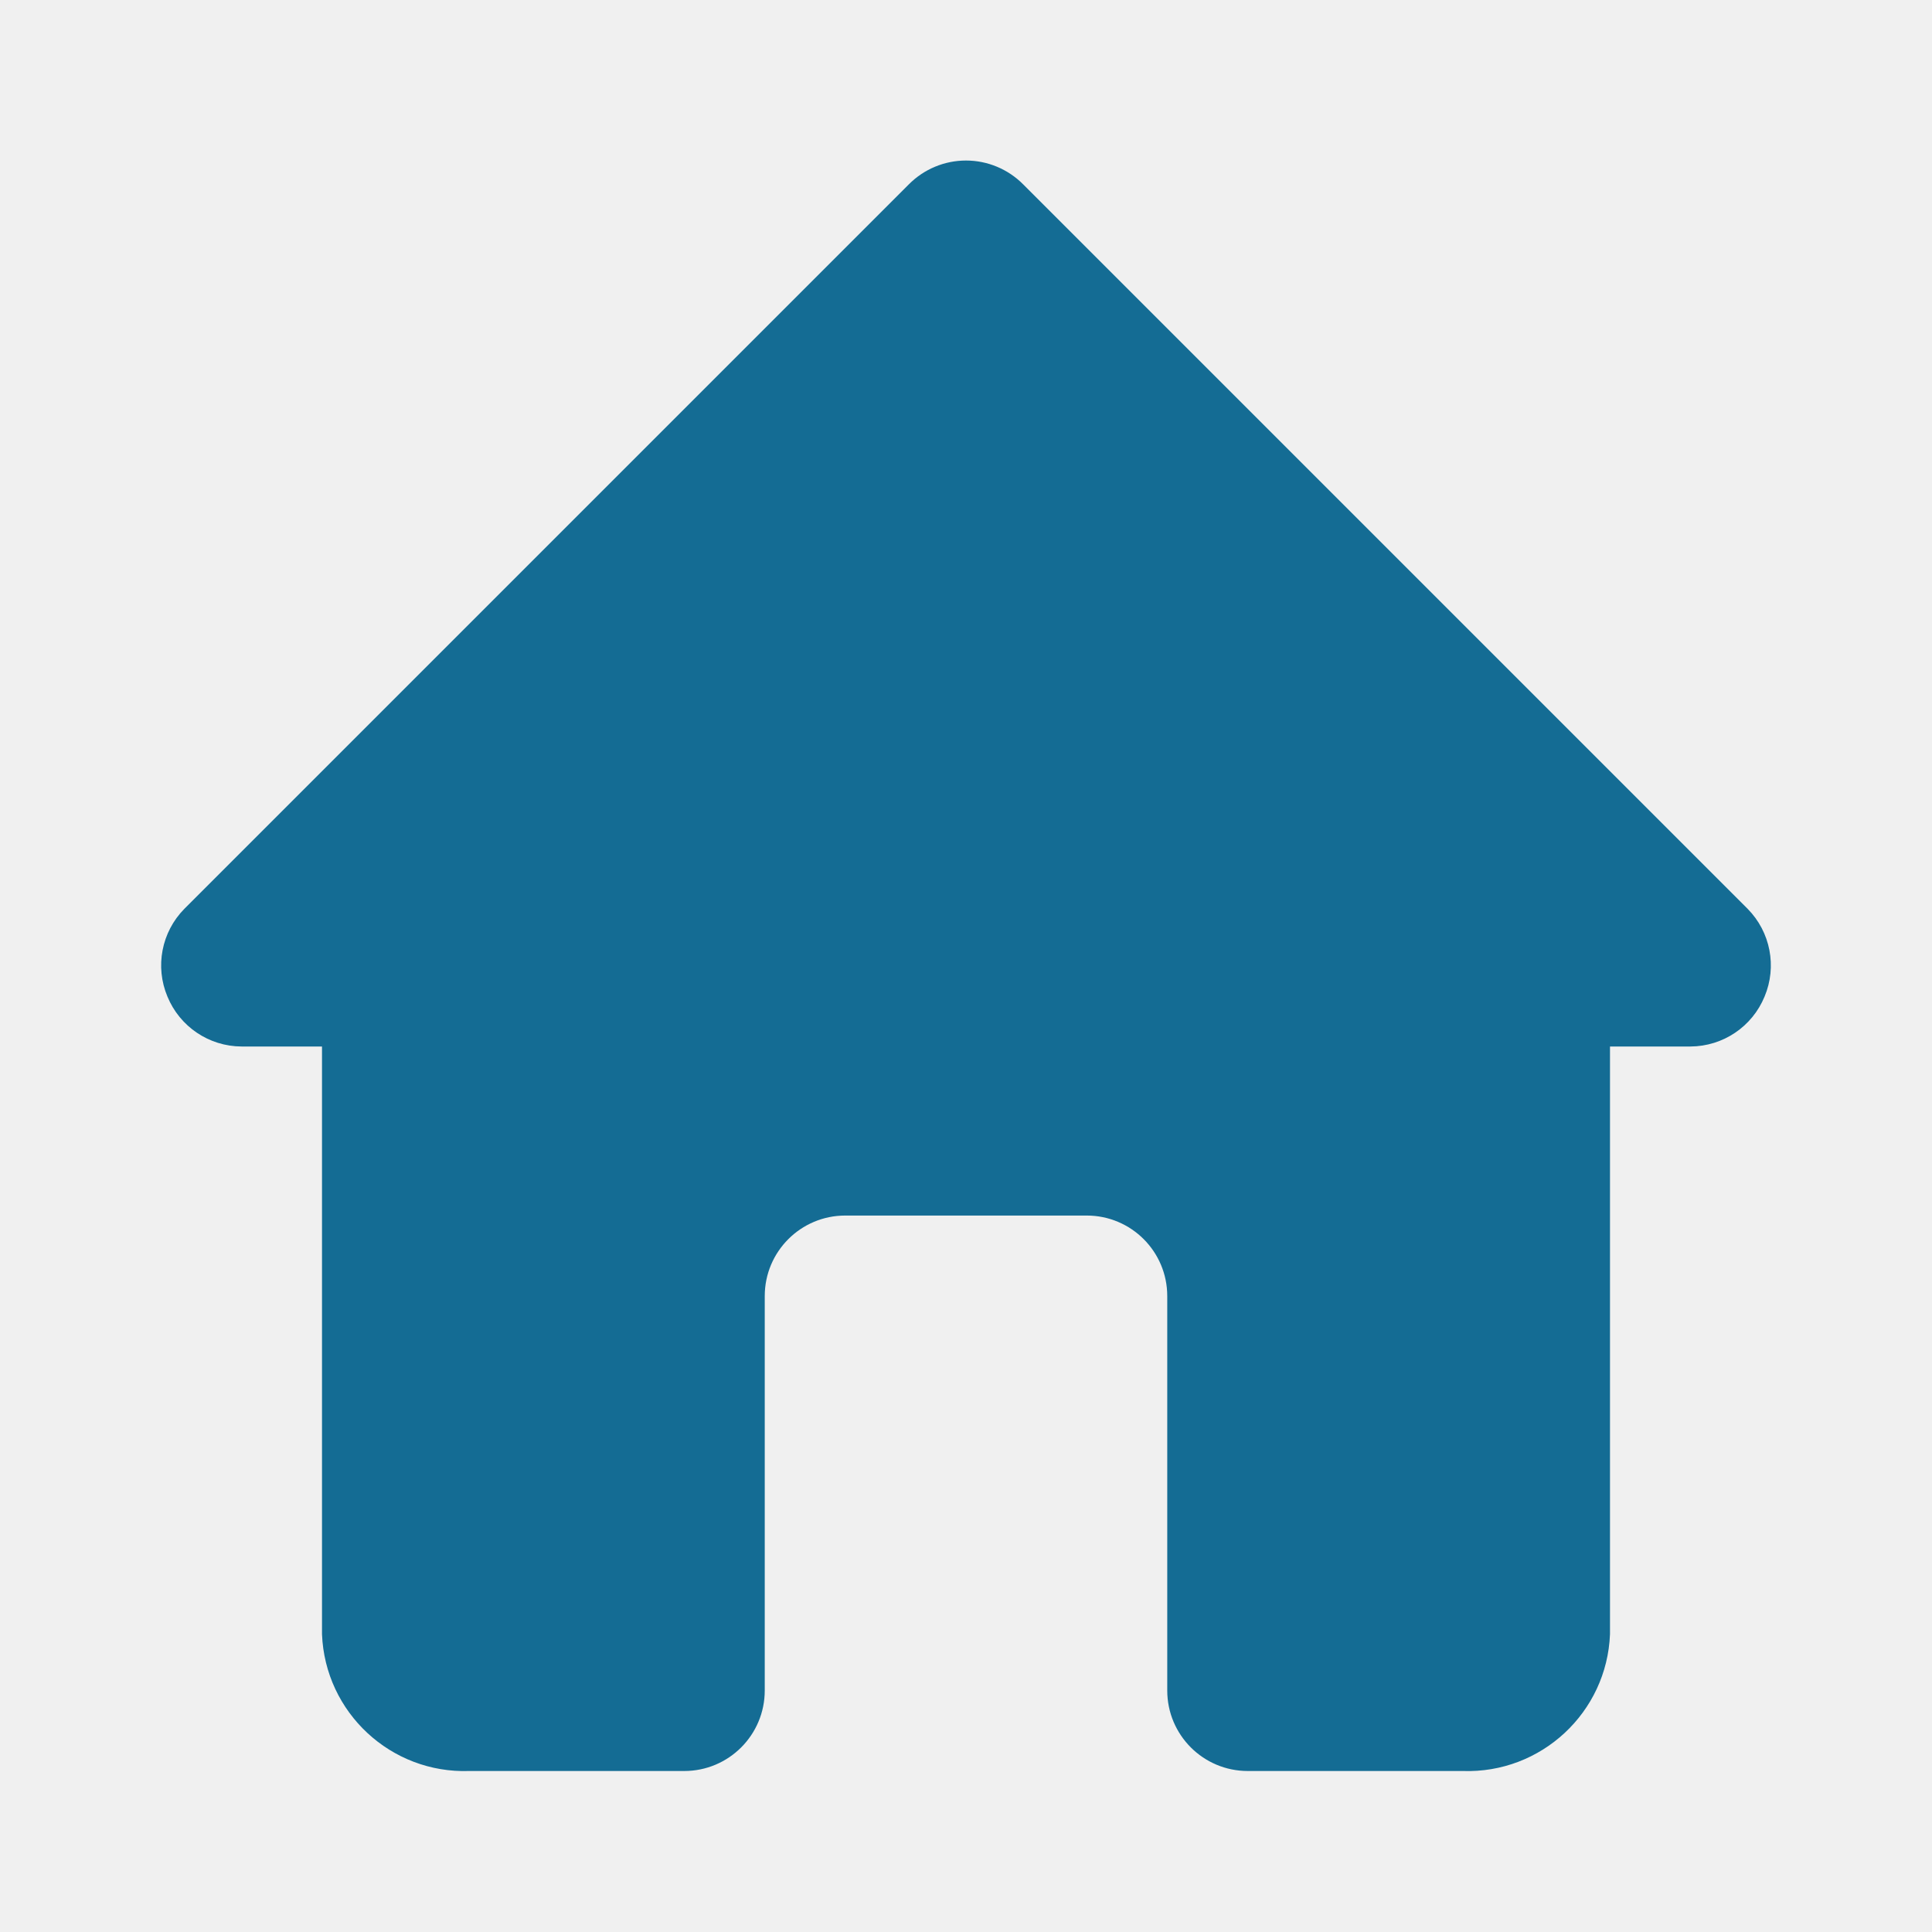
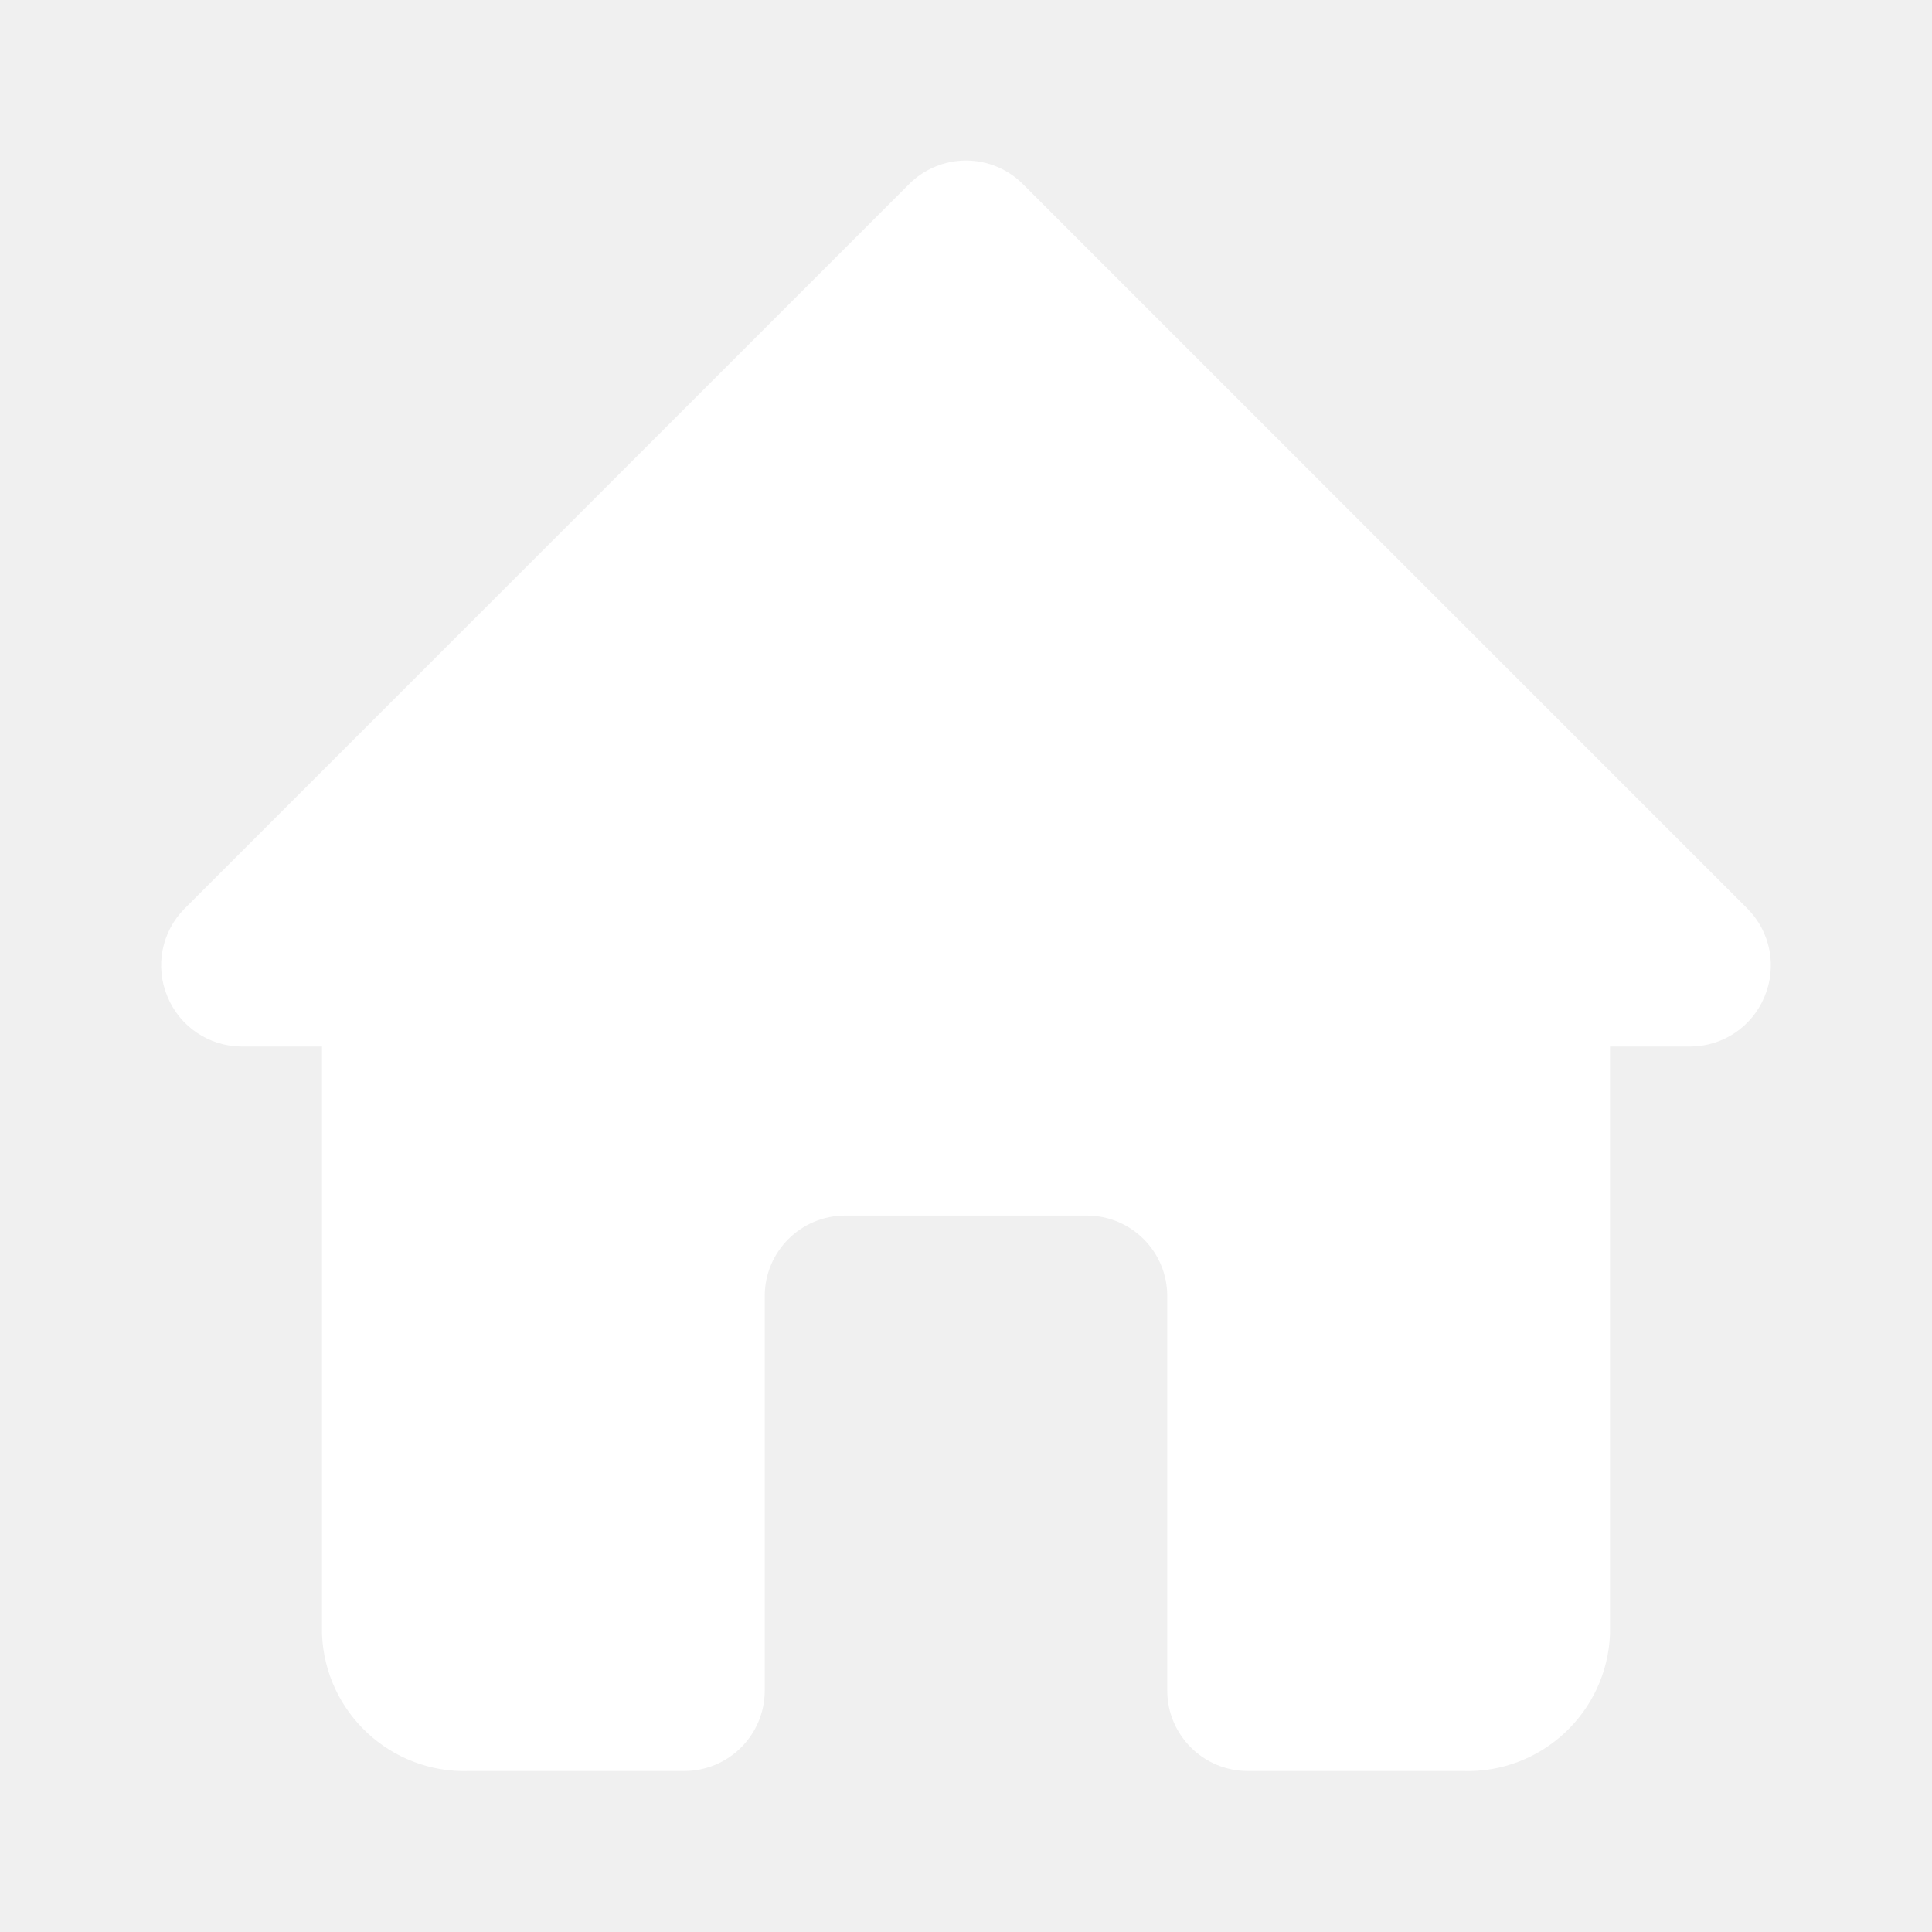
- <svg xmlns="http://www.w3.org/2000/svg" fill="" width="800px" height="800px" viewBox="0 0 24 24" id="home-alt-3" data-name="Flat Color" class="icon flat-color" stroke="">
+ <svg xmlns="http://www.w3.org/2000/svg" fill="" width="800px" height="800px" viewBox="0 0 24 24" id="home-alt-3" data-name="Flat Color" class="icon flat-color">
  <g id="SVGRepo_bgCarrier" stroke-width="0" />
  <g id="SVGRepo_tracerCarrier" stroke-linecap="round" stroke-linejoin="round" />
  <g id="SVGRepo_iconCarrier">
-     <path id="primary" d="M21.71,11.29l-9-9a1,1,0,0,0-1.42,0l-9,9a1,1,0,0,0-.21,1.09A1,1,0,0,0,3,13H4v7.3A1.77,1.77,0,0,0,5.83,22H8.5a1,1,0,0,0,1-1V16.1a1,1,0,0,1,1-1h3a1,1,0,0,1,1,1V21a1,1,0,0,0,1,1h2.67A1.77,1.77,0,0,0,20,20.3V13h1a1,1,0,0,0,.92-.62A1,1,0,0,0,21.71,11.29Z" style="fill: #146C94;" />
+     <path id="primary" d="M21.71,11.29l-9-9a1,1,0,0,0-1.42,0l-9,9a1,1,0,0,0-.21,1.09A1,1,0,0,0,3,13H4v7.3A1.77,1.77,0,0,0,5.83,22H8.5a1,1,0,0,0,1-1V16.1a1,1,0,0,1,1-1h3a1,1,0,0,1,1,1V21a1,1,0,0,0,1,1h2.67A1.77,1.77,0,0,0,20,20.3V13h1a1,1,0,0,0,.92-.62A1,1,0,0,0,21.71,11.29Z" style="fill: #ffffff;" />
  </g>
</svg>
